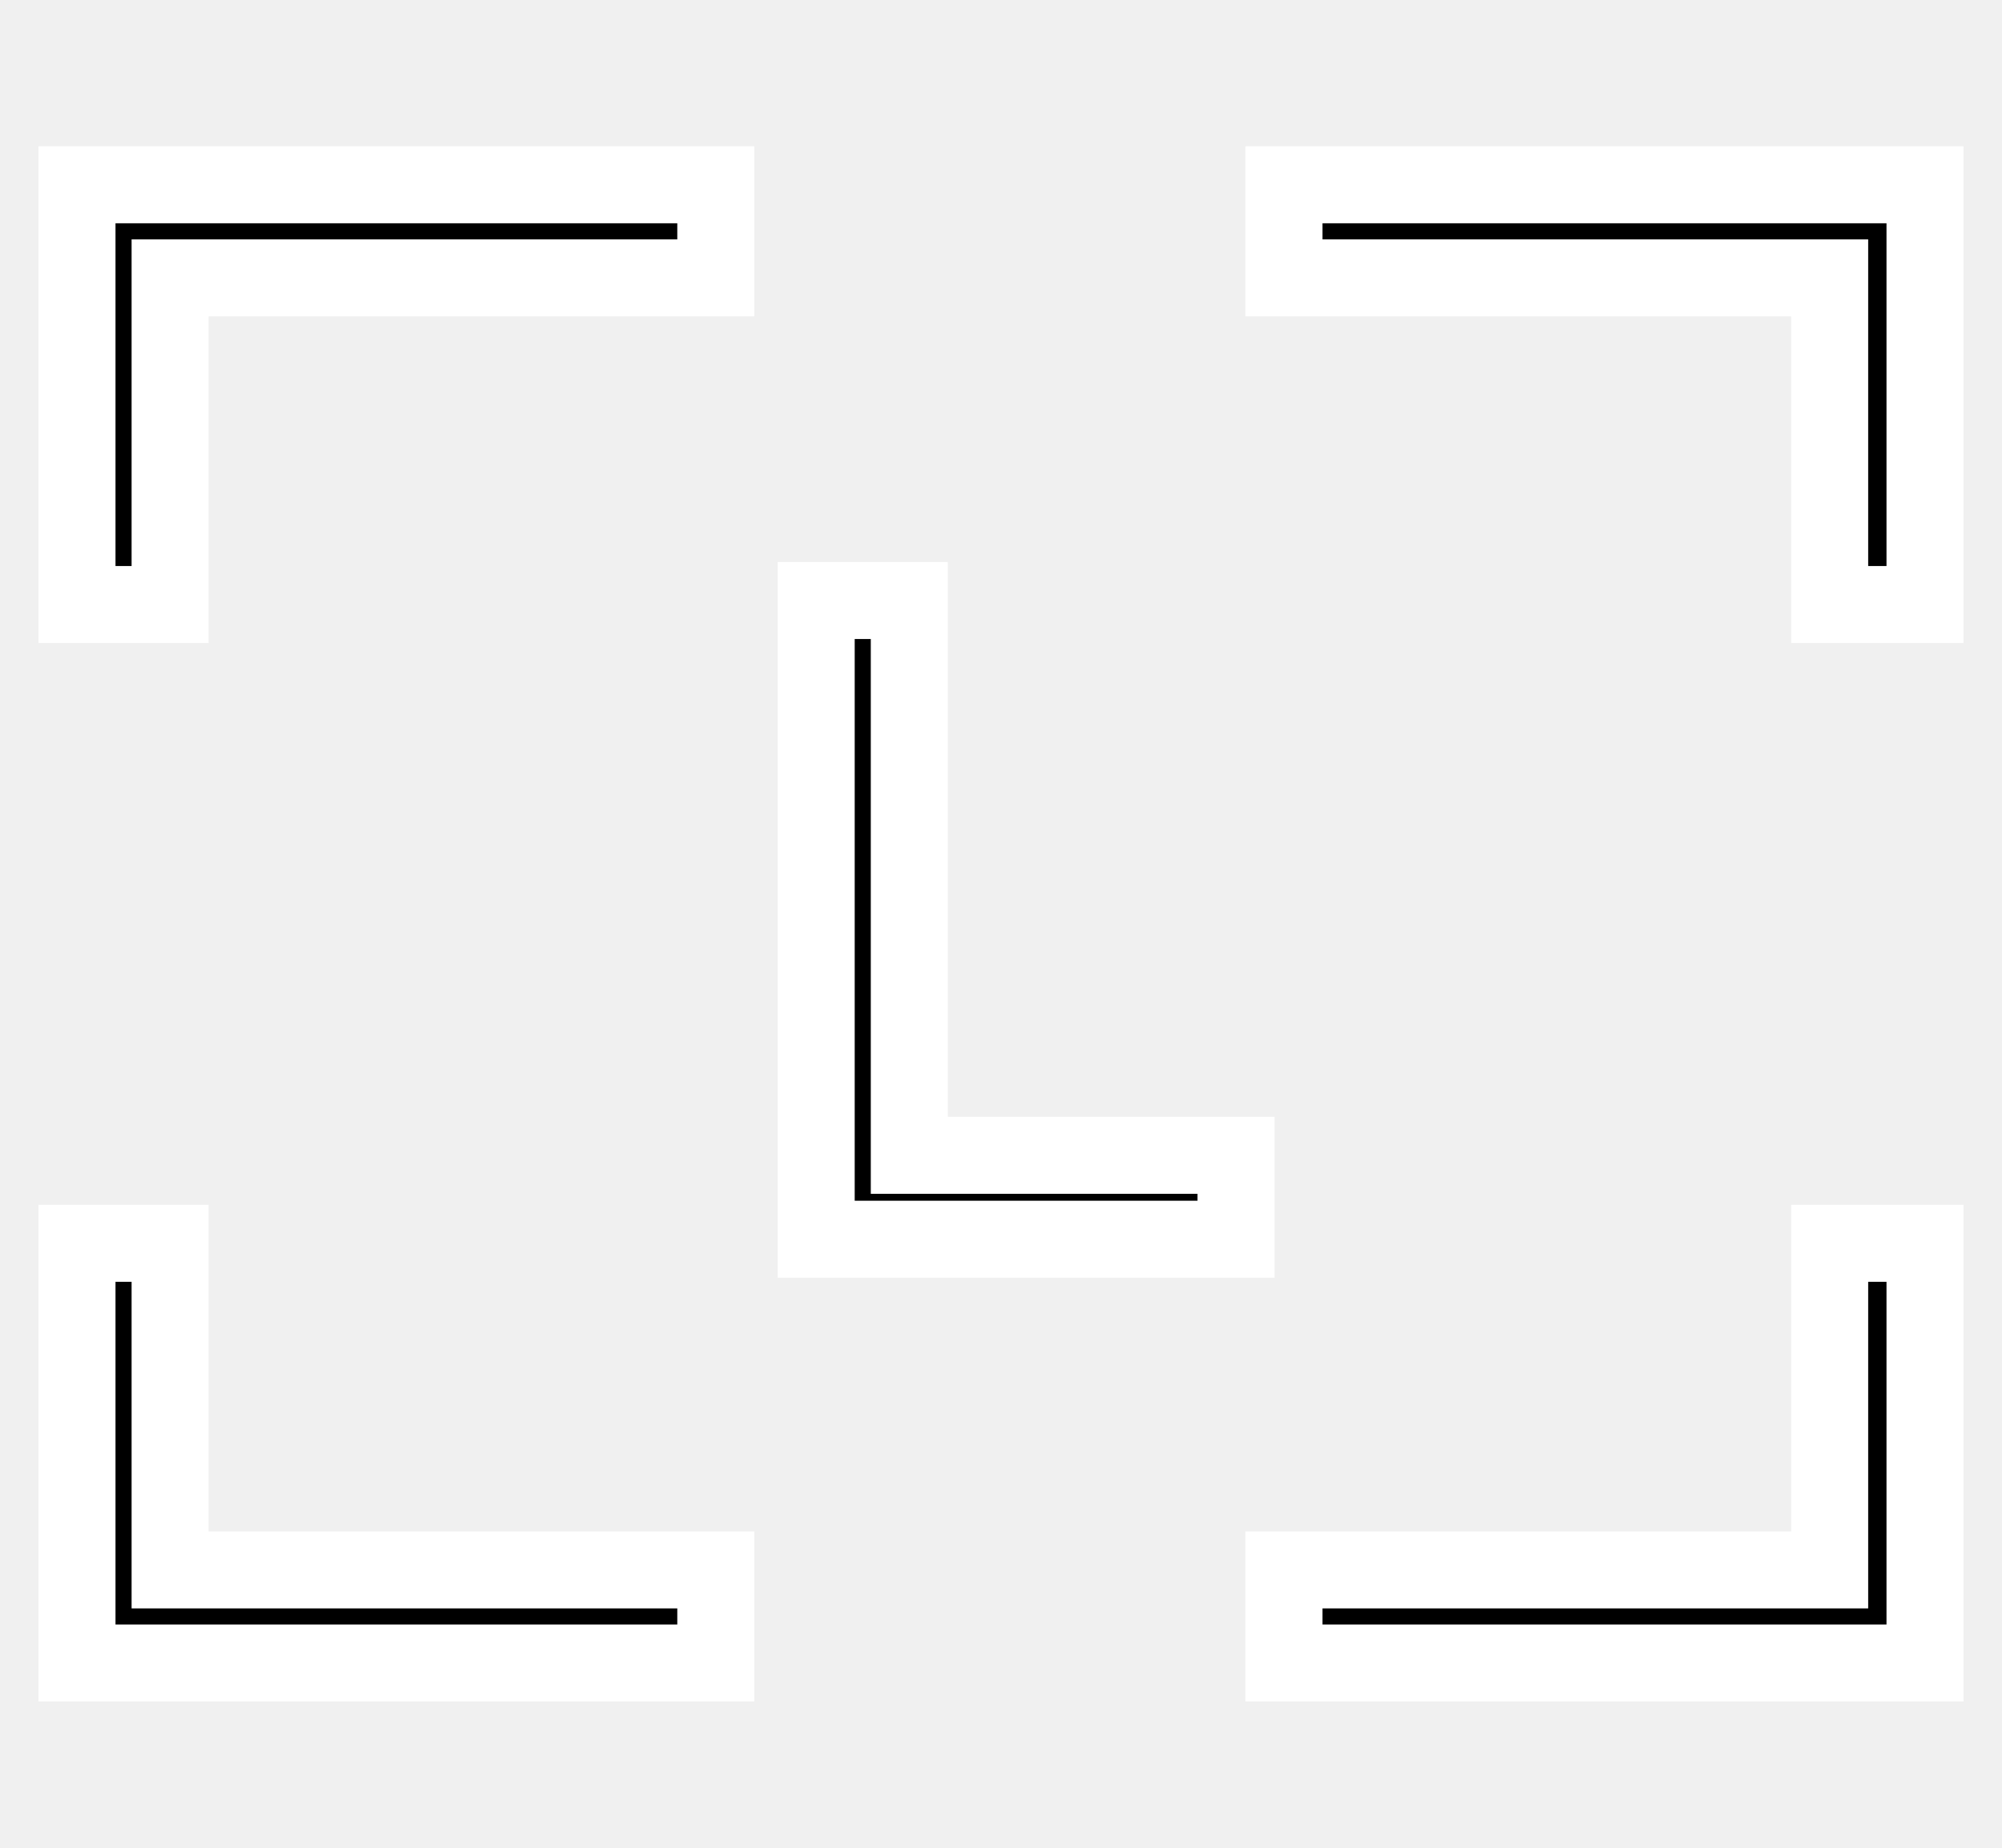
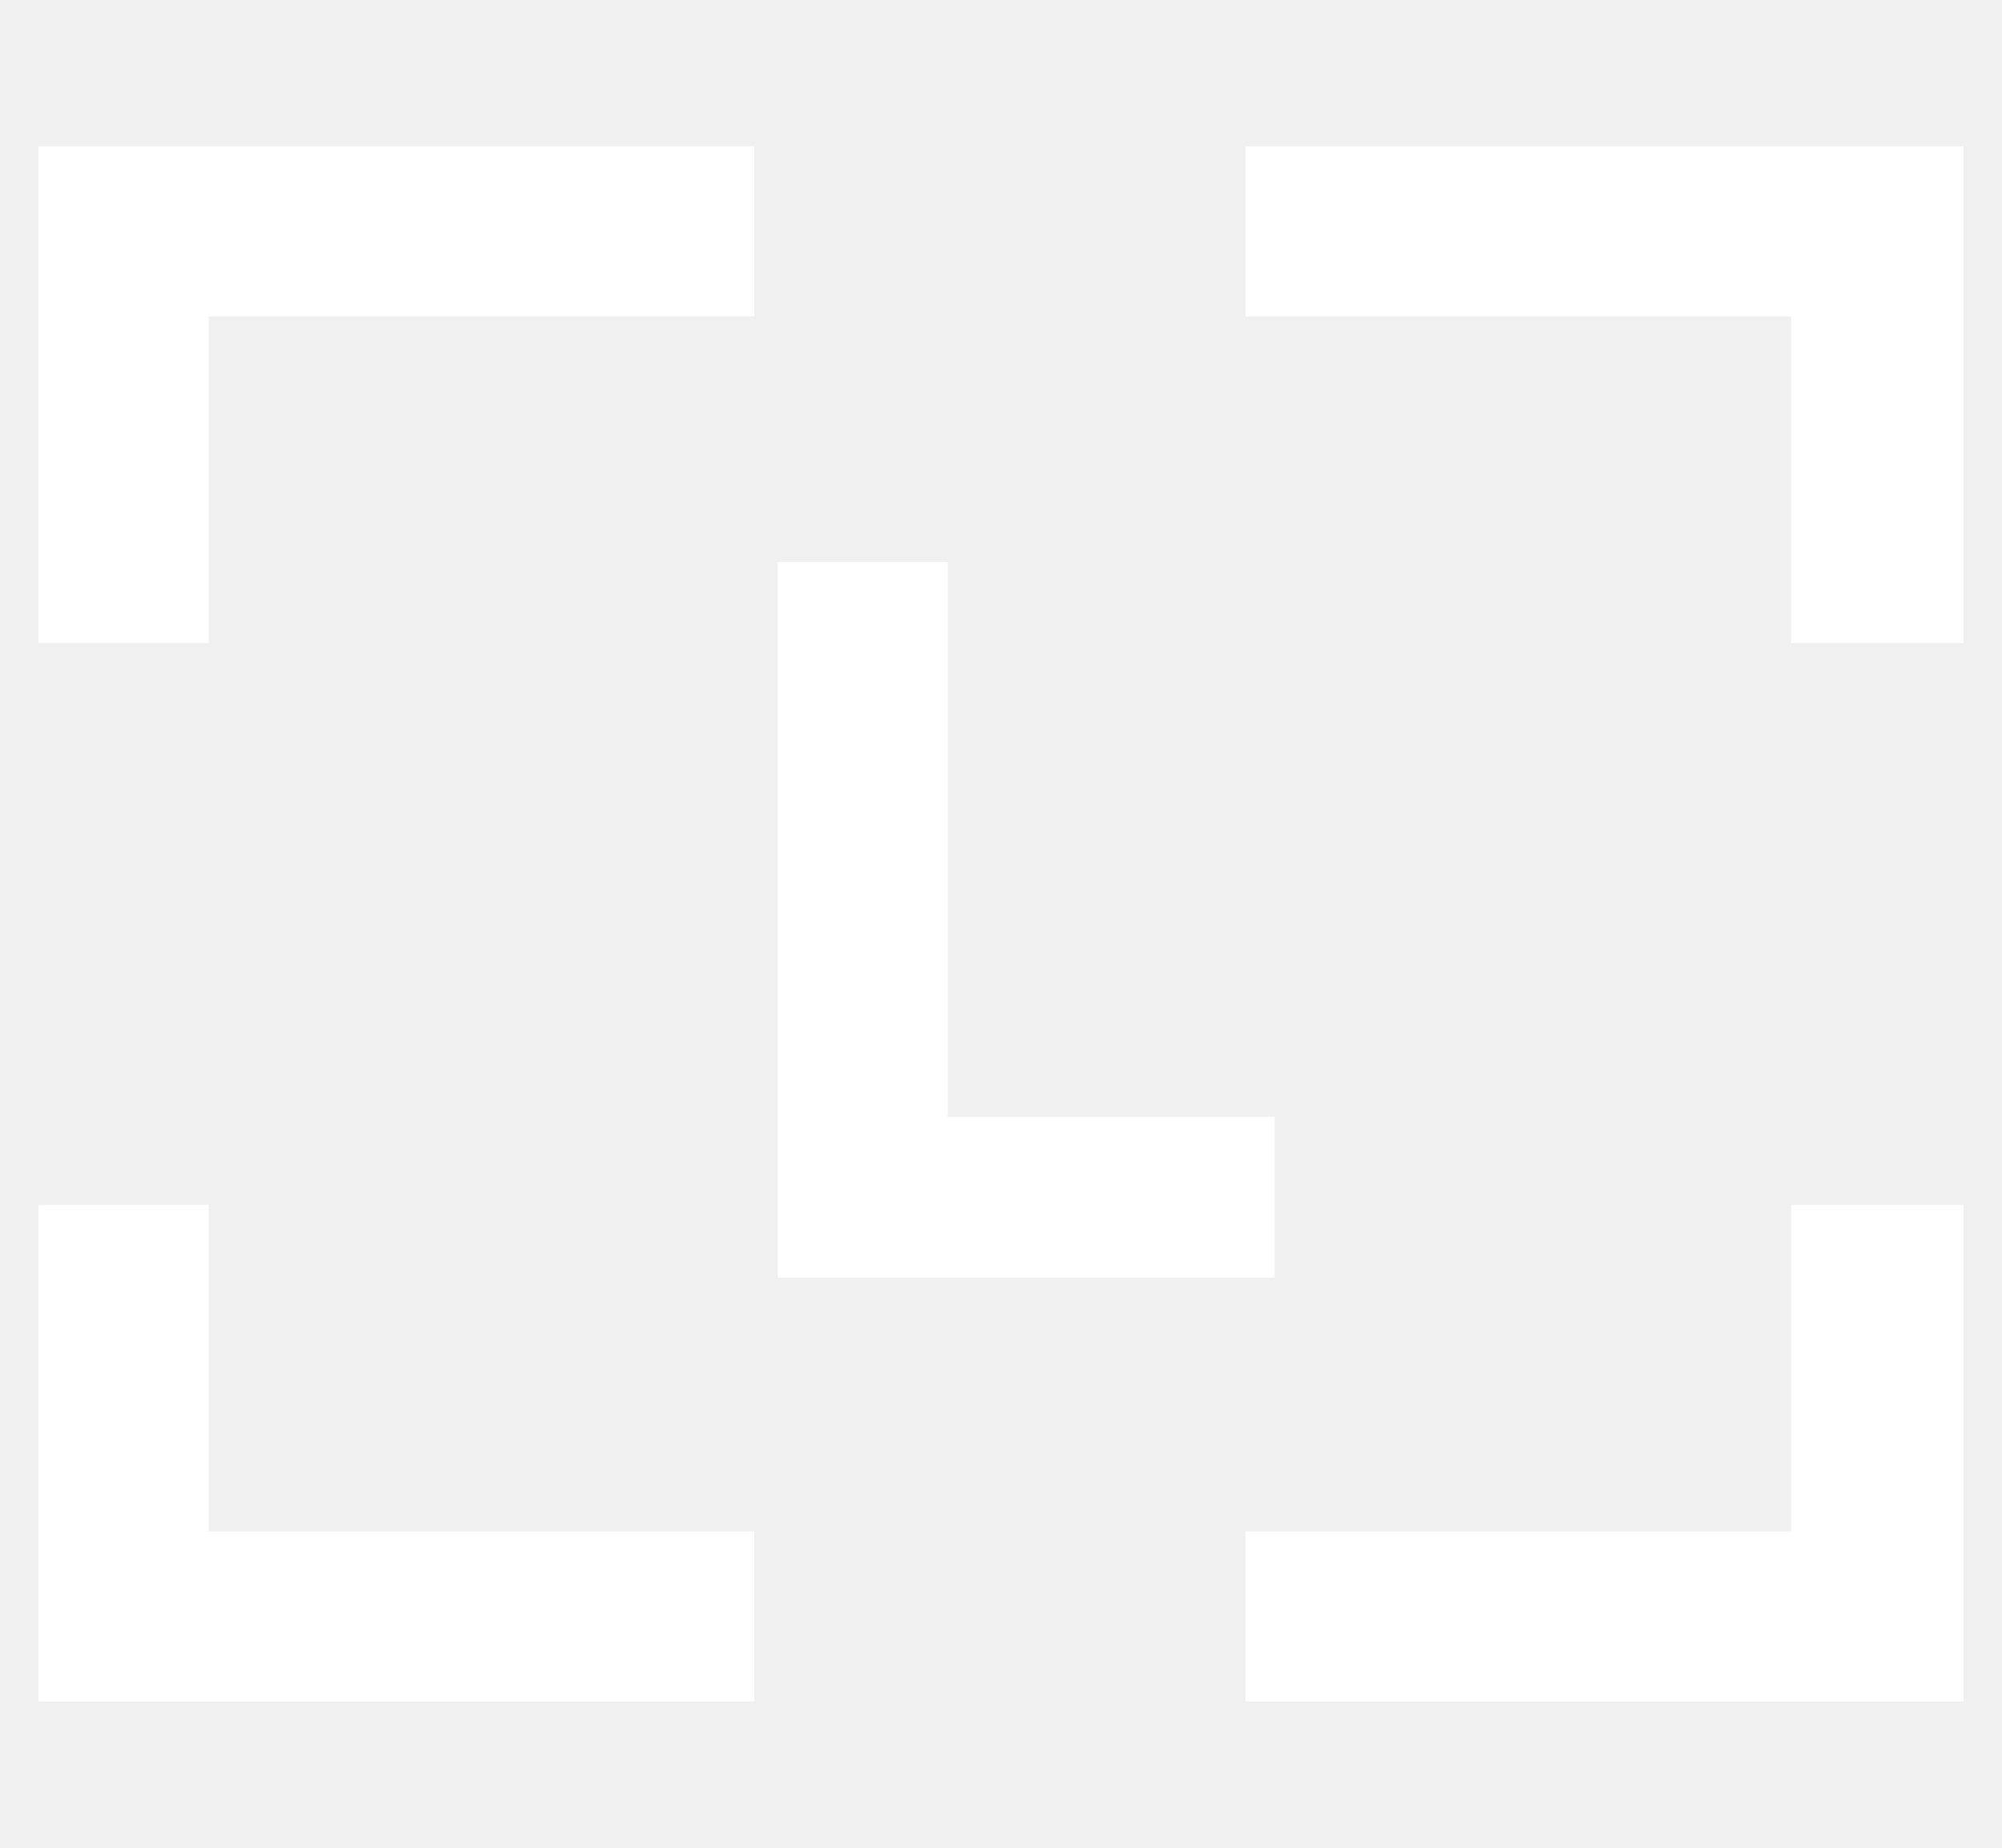
<svg xmlns="http://www.w3.org/2000/svg" width="100%" height="100%" viewBox="0 0 26 24" fill="none">
-   <path d="M16.675 20.391V21.6H25V16.149H23.762V20.391H16.675ZM16.675 2.4V3.609H23.762V7.852H25V2.4H16.675ZM1 16.149V21.6H9.296V20.391H2.209V16.149H1ZM1 2.4V7.852H2.209V3.609H9.296V2.4H1Z" fill="currentColor" />
-   <path d="M10.6 7.8H11.809V15.006H16.052V16.096H10.6V7.8Z" fill="currentColor" />
+   <path d="M16.675 20.391V21.6H25V16.149H23.762V20.391H16.675ZM16.675 2.4V3.609H23.762V7.852H25V2.4H16.675ZM1 16.149V21.6H9.296V20.391H2.209V16.149H1ZM1 2.4V7.852H2.209V3.609H9.296V2.4H1Z" fill="white" />
+   <path d="M10.6 7.8H11.809V15.006H16.052V16.096H10.6V7.8Z" fill="white" />
  <path d="M16.675 20.391V21.6H25V16.149H23.762V20.391H16.675ZM16.675 2.4V3.609H23.762V7.852H25V2.4H16.675ZM1 16.149V21.6H9.296V20.391H2.209V16.149H1ZM1 2.4V7.852H2.209V3.609H9.296V2.4H1Z" stroke="white" />
  <path d="M10.6 7.8H11.809V15.006H16.052V16.096H10.6V7.8Z" stroke="white" />
</svg>
